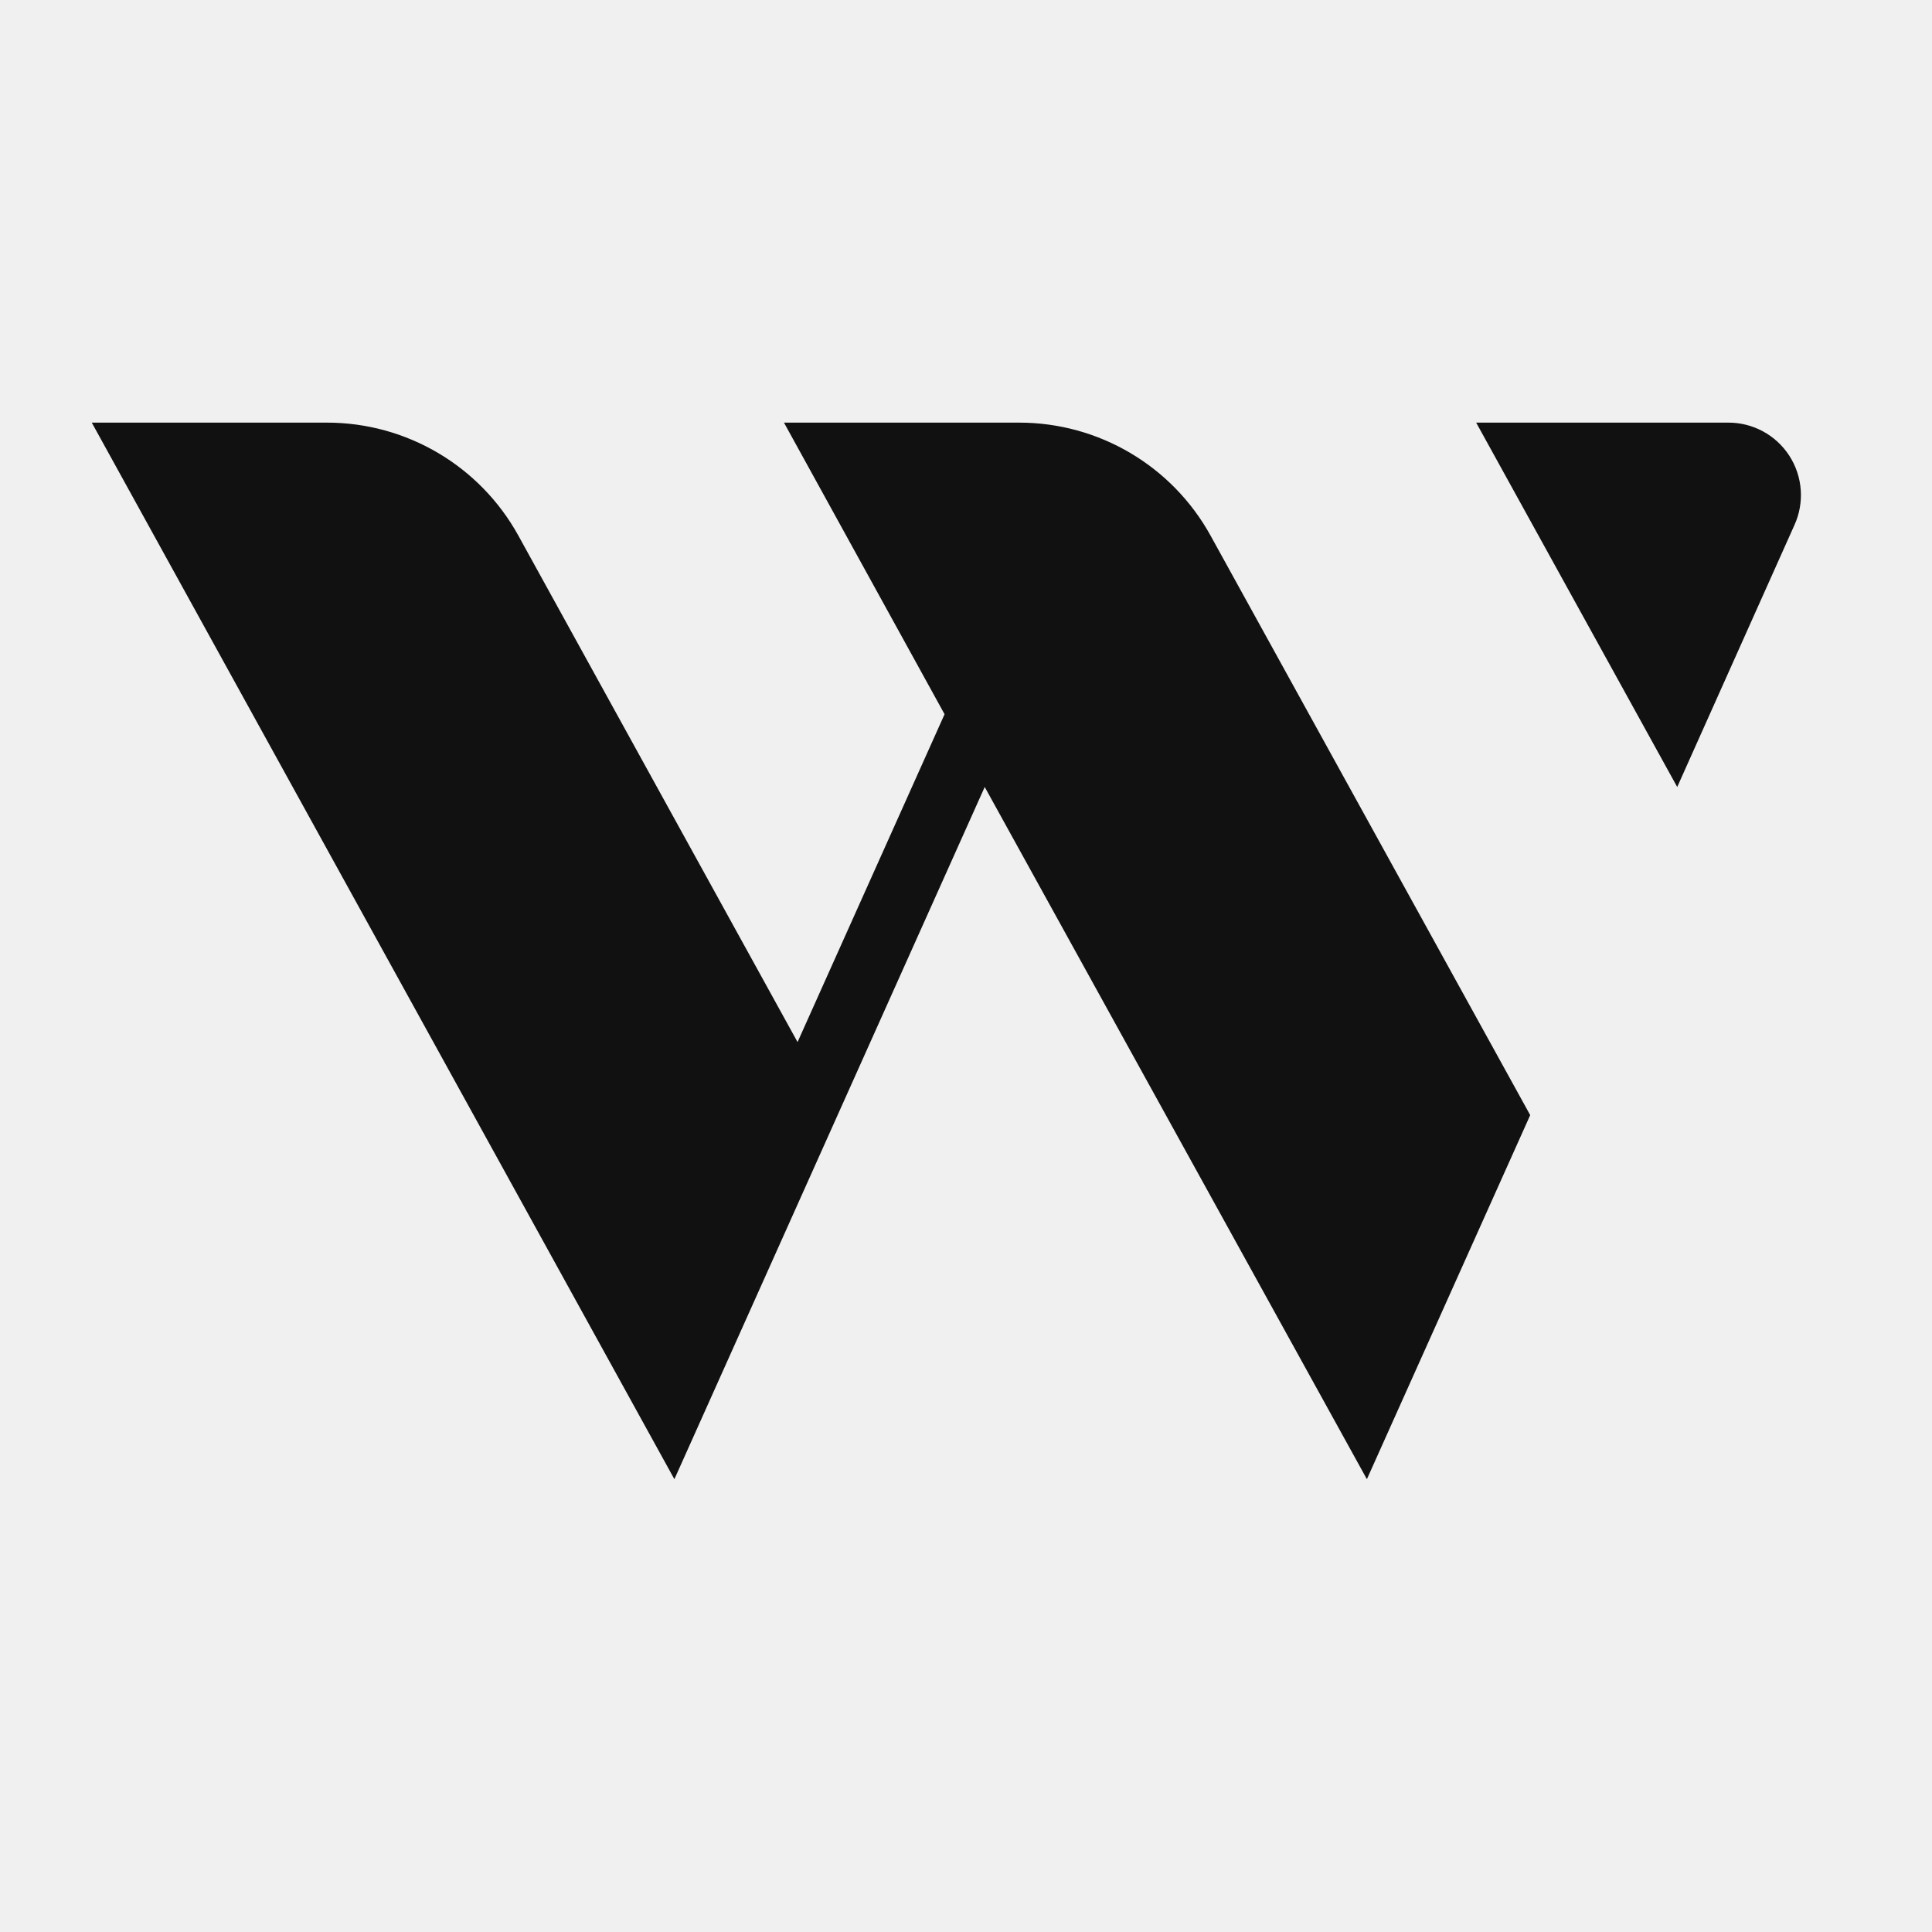
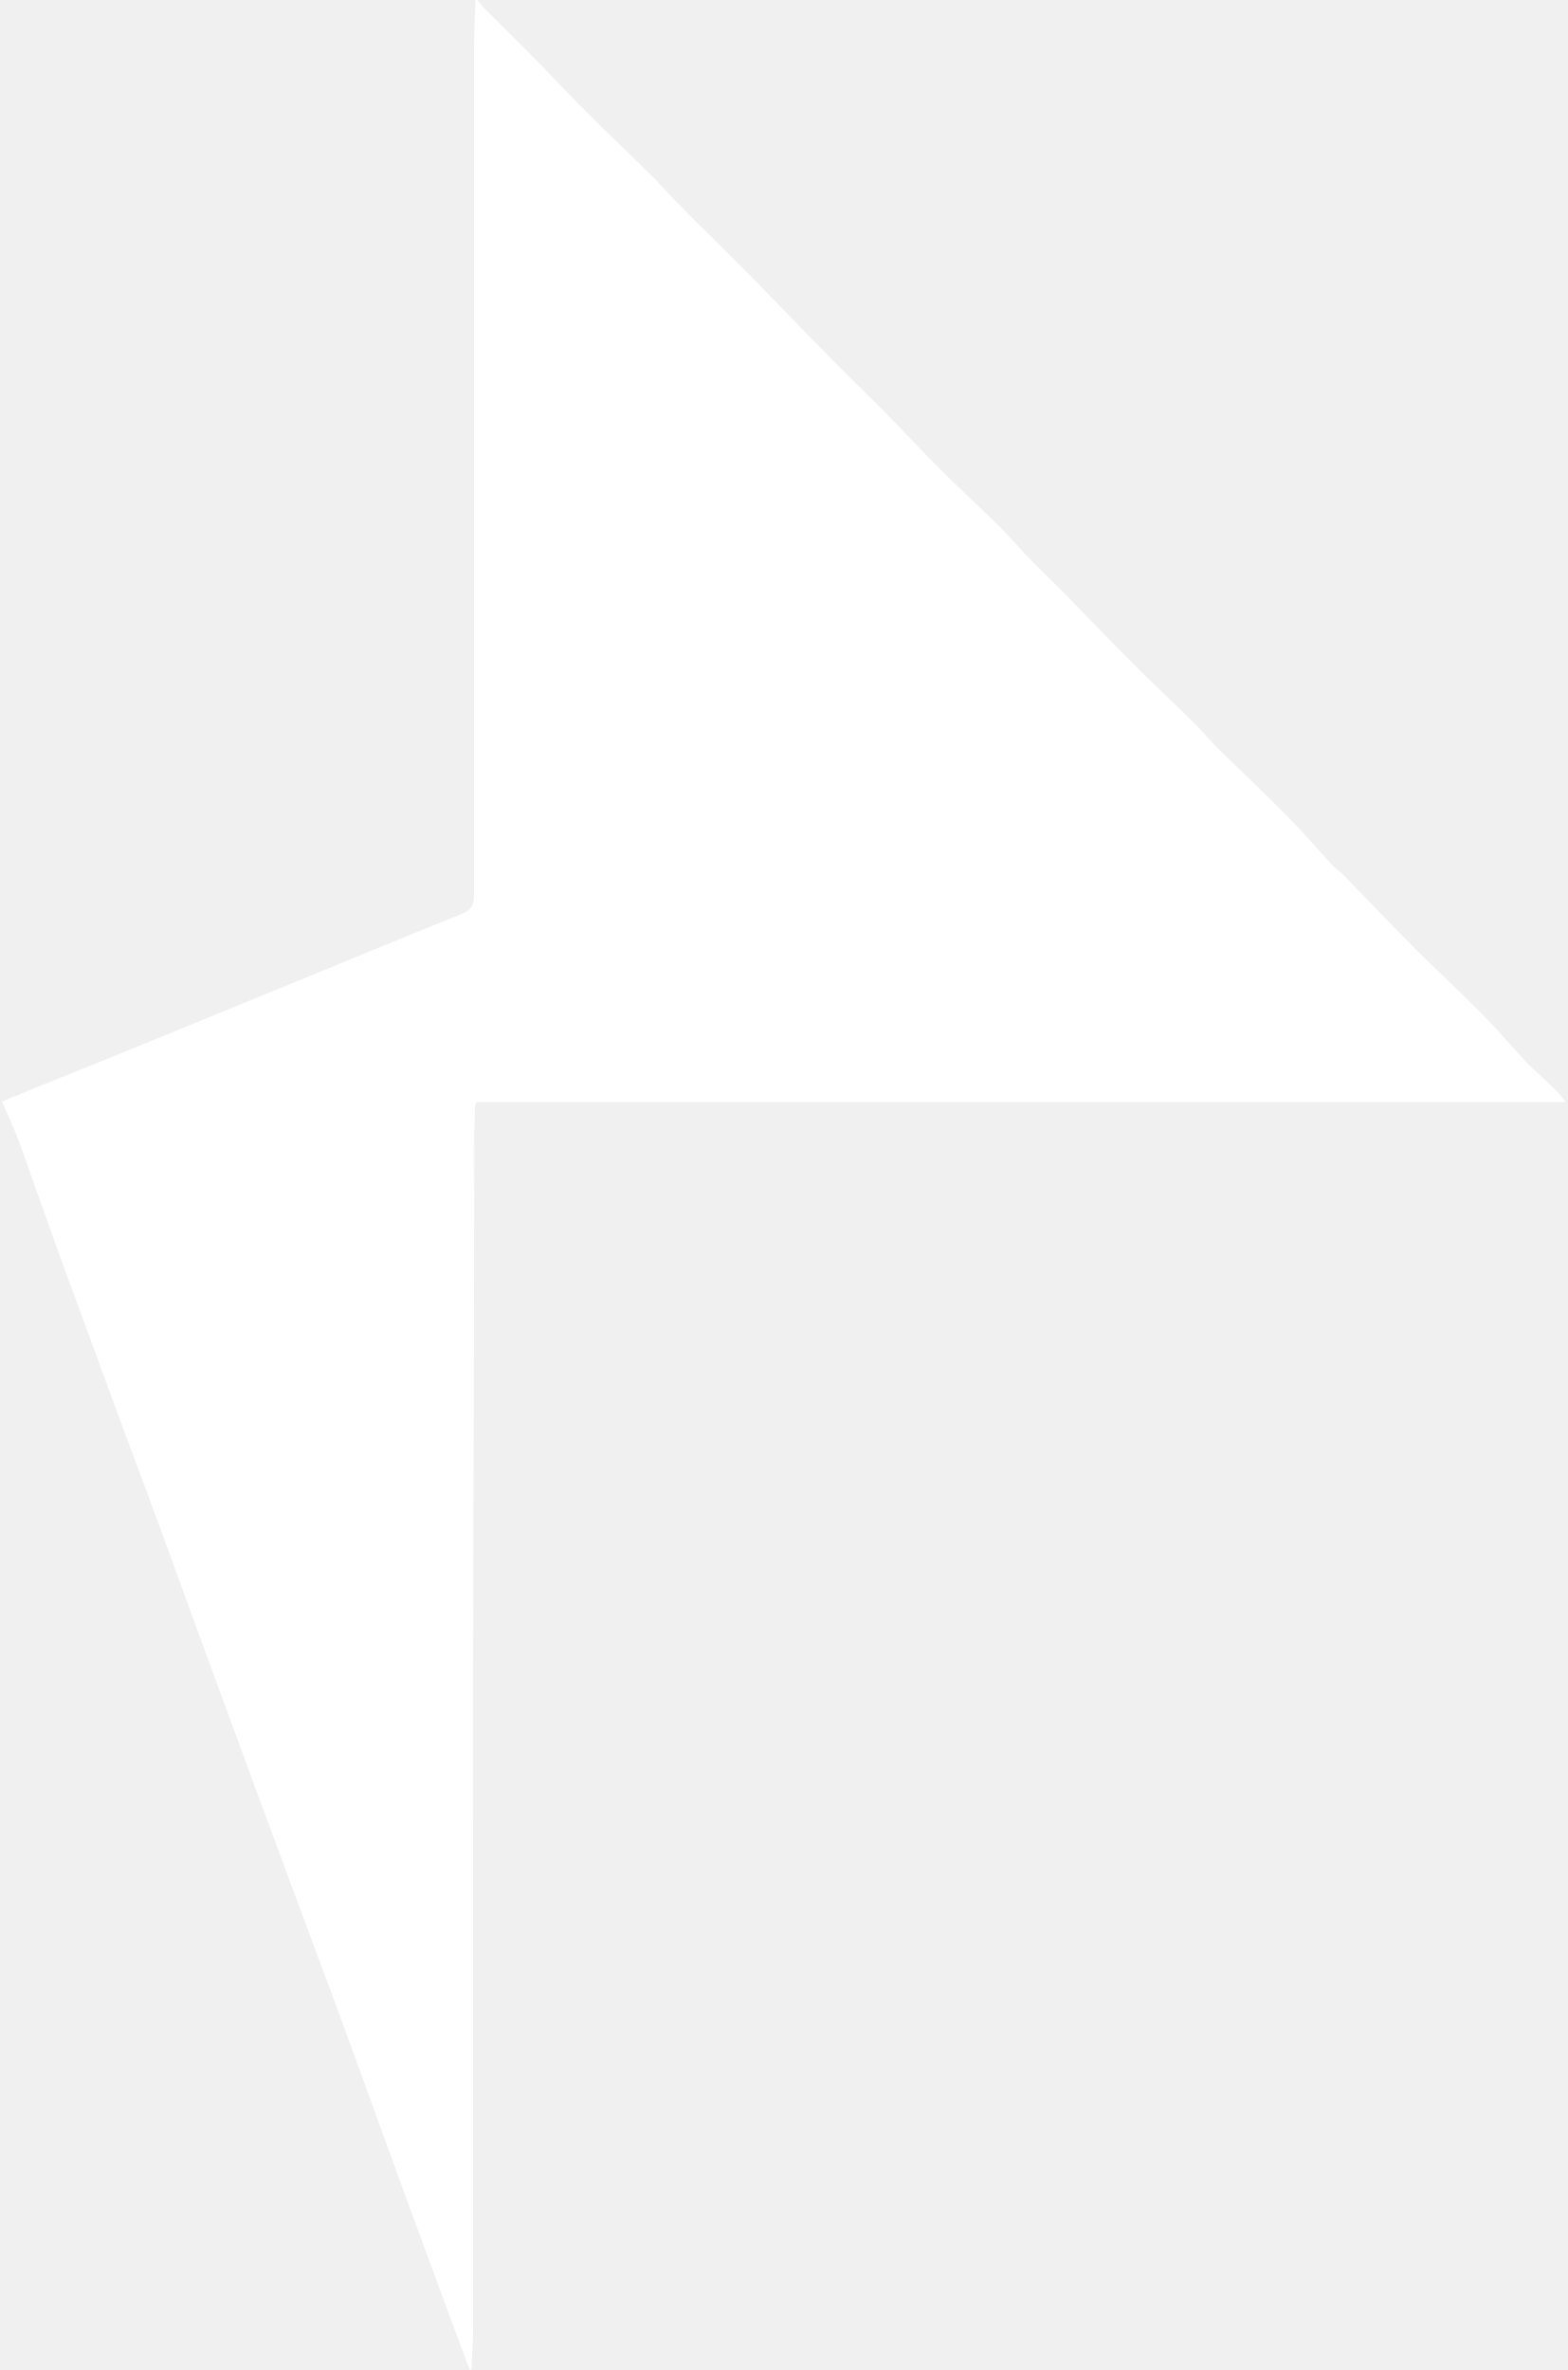
- <svg xmlns="http://www.w3.org/2000/svg" width="64" height="64" viewBox="0 0 64 64">
-   <style>
-     #favicon {
-       fill: #111;
-       @media (prefers-color-scheme: dark) {
-         fill: #fff;
-       }
-     }
-   </style>
-   <path id="favicon" d="M3.03 14h7.8a7.24 7.24 0 0 1 6.34 3.74l9.25 16.78 4.87-10.86L25.97 14h7.79a7.24 7.24 0 0 1 6.34 3.74l10.59 19.2L45.28 49 32.62 26.07 22.34 49 3.04 14Zm56.41 3.4a2.4 2.4 0 0 0-2.2-3.4H48.9l6.66 12.07 3.88-8.67Z" />
+ <svg xmlns="http://www.w3.org/2000/svg" id="Layer_1" viewBox="0 0 31.74 48">
+   <defs>
+     <style>.cls-1{clip-path:url(#clippath);}.cls-2{fill:none;}.cls-2,.cls-3{stroke-width:0px;}.cls-3{fill:#fff;}</style>
+     <clipPath id="clippath">
+       <rect class="cls-2" y="0" width="31.74" height="48" />
+     </clipPath>
+   </defs>
+   <g class="cls-1">
+     <path class="cls-3" d="M9.55,48c.01-.33.03-.65.03-.98,0-7.59,0-15.19,0-22.78,0-.61.03-1.22.04-1.84,0-.02.01-.04.03-.08h22.04c-.07-.09-.11-.15-.16-.2-.21-.2-.42-.38-.62-.59-.29-.3-.55-.62-.84-.92-.48-.49-.98-.95-1.47-1.44-.47-.47-.93-.95-1.39-1.43-.08-.08-.18-.14-.25-.22-.28-.3-.55-.62-.84-.92-.45-.46-.92-.9-1.38-1.35-.19-.19-.36-.4-.56-.59-.38-.38-.78-.75-1.16-1.13-.49-.5-.98-1-1.47-1.5-.26-.27-.53-.53-.79-.79-.18-.19-.35-.39-.54-.58-.38-.37-.77-.74-1.15-1.11-.36-.36-.71-.74-1.07-1.1-.4-.41-.82-.81-1.22-1.22-.48-.49-.95-.99-1.43-1.47-.56-.57-1.13-1.13-1.69-1.69-.14-.14-.26-.3-.41-.44-.42-.41-.85-.81-1.26-1.23-.35-.35-.69-.72-1.04-1.07-.38-.39-.77-.78-1.16-1.16-.05-.05-.08-.11-.13-.16" />
+     <path class="cls-3" d="M9.67,0c.04.05.08.11.13.16.39.39.78.77,1.16,1.16.35.36.68.72,1.04,1.07.42.42.85.82,1.26,1.23.14.14.27.3.41.44.56.57,1.13,1.12,1.69,1.69.48.49.95.99,1.43,1.47.4.41.82.81,1.22,1.22.36.36.7.74,1.07,1.1.38.38.77.74,1.15,1.11.19.19.36.39.54.58.26.27.53.53.79.79.49.5.97,1.01,1.47,1.5.38.38.78.75,1.16,1.13.19.19.36.4.56.59.46.45.93.89,1.38,1.35.29.3.56.61.84.92.07.08.17.14.25.22.46.48.92.96,1.39,1.43.48.49.99.95,1.47,1.44.29.3.56.62.84.92.2.2.42.39.62.59.05.05.09.11.16.2H9.65s-.03.06-.03.08c-.02.61-.04,1.22-.04,1.84,0,7.59,0,15.19,0,22.78,0,.33-.02.65-.03.98h-.04c-.11-.3-.23-.61-.34-.91-.35-.96-.71-1.92-1.06-2.88-.3-.83-.6-1.65-.9-2.48-.33-.91-.67-1.82-1.01-2.73-.32-.86-.64-1.73-.96-2.59-.36-.98-.72-1.96-1.08-2.94-.3-.81-.59-1.63-.89-2.44-.34-.93-.69-1.85-1.03-2.78-.33-.89-.65-1.78-.98-2.67-.17-.46-.33-.93-.5-1.39-.13-.36-.24-.71-.38-1.07-.1-.27-.22-.53-.34-.8.09-.04.14-.06.19-.08.73-.3,1.47-.59,2.2-.89.99-.4,1.97-.81,2.96-1.21,1.32-.54,2.64-1.09,3.96-1.62.2-.08.25-.18.25-.38,0-5.71,0-11.41,0-17.12,0-.34.02-.68.03-1.02.01,0,.03,0,.04,0Z" />
+   </g>
</svg>
